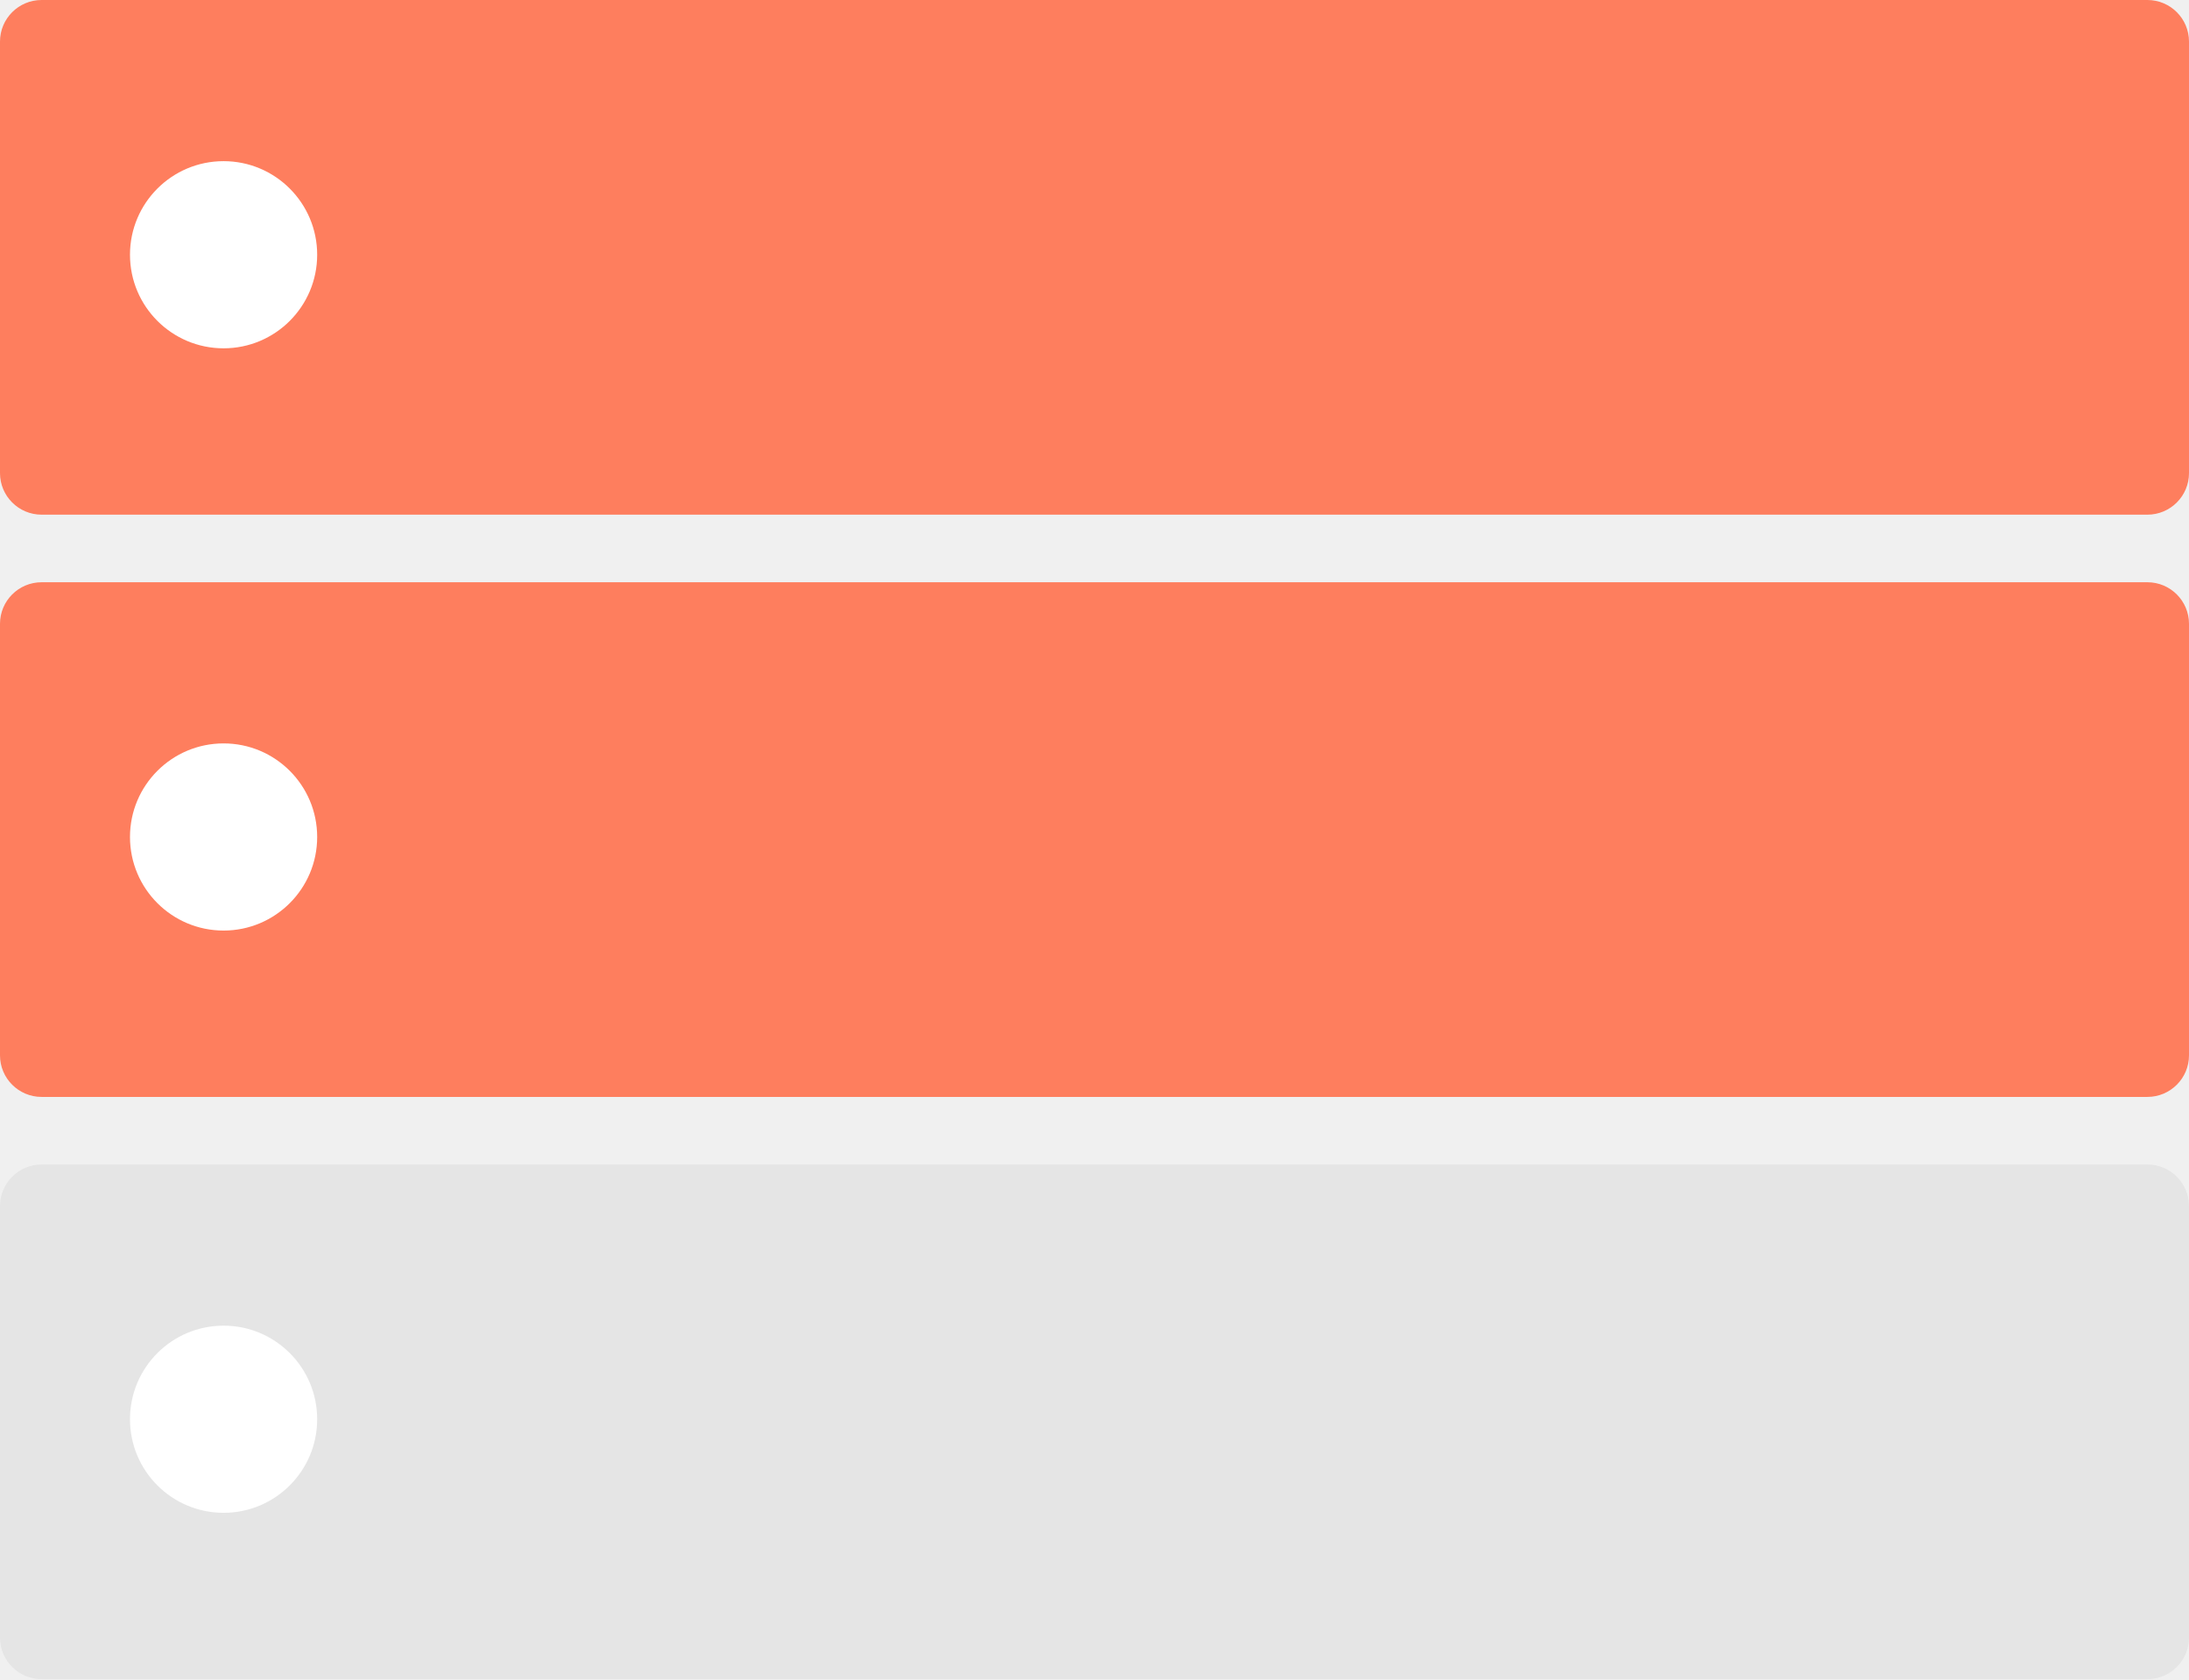
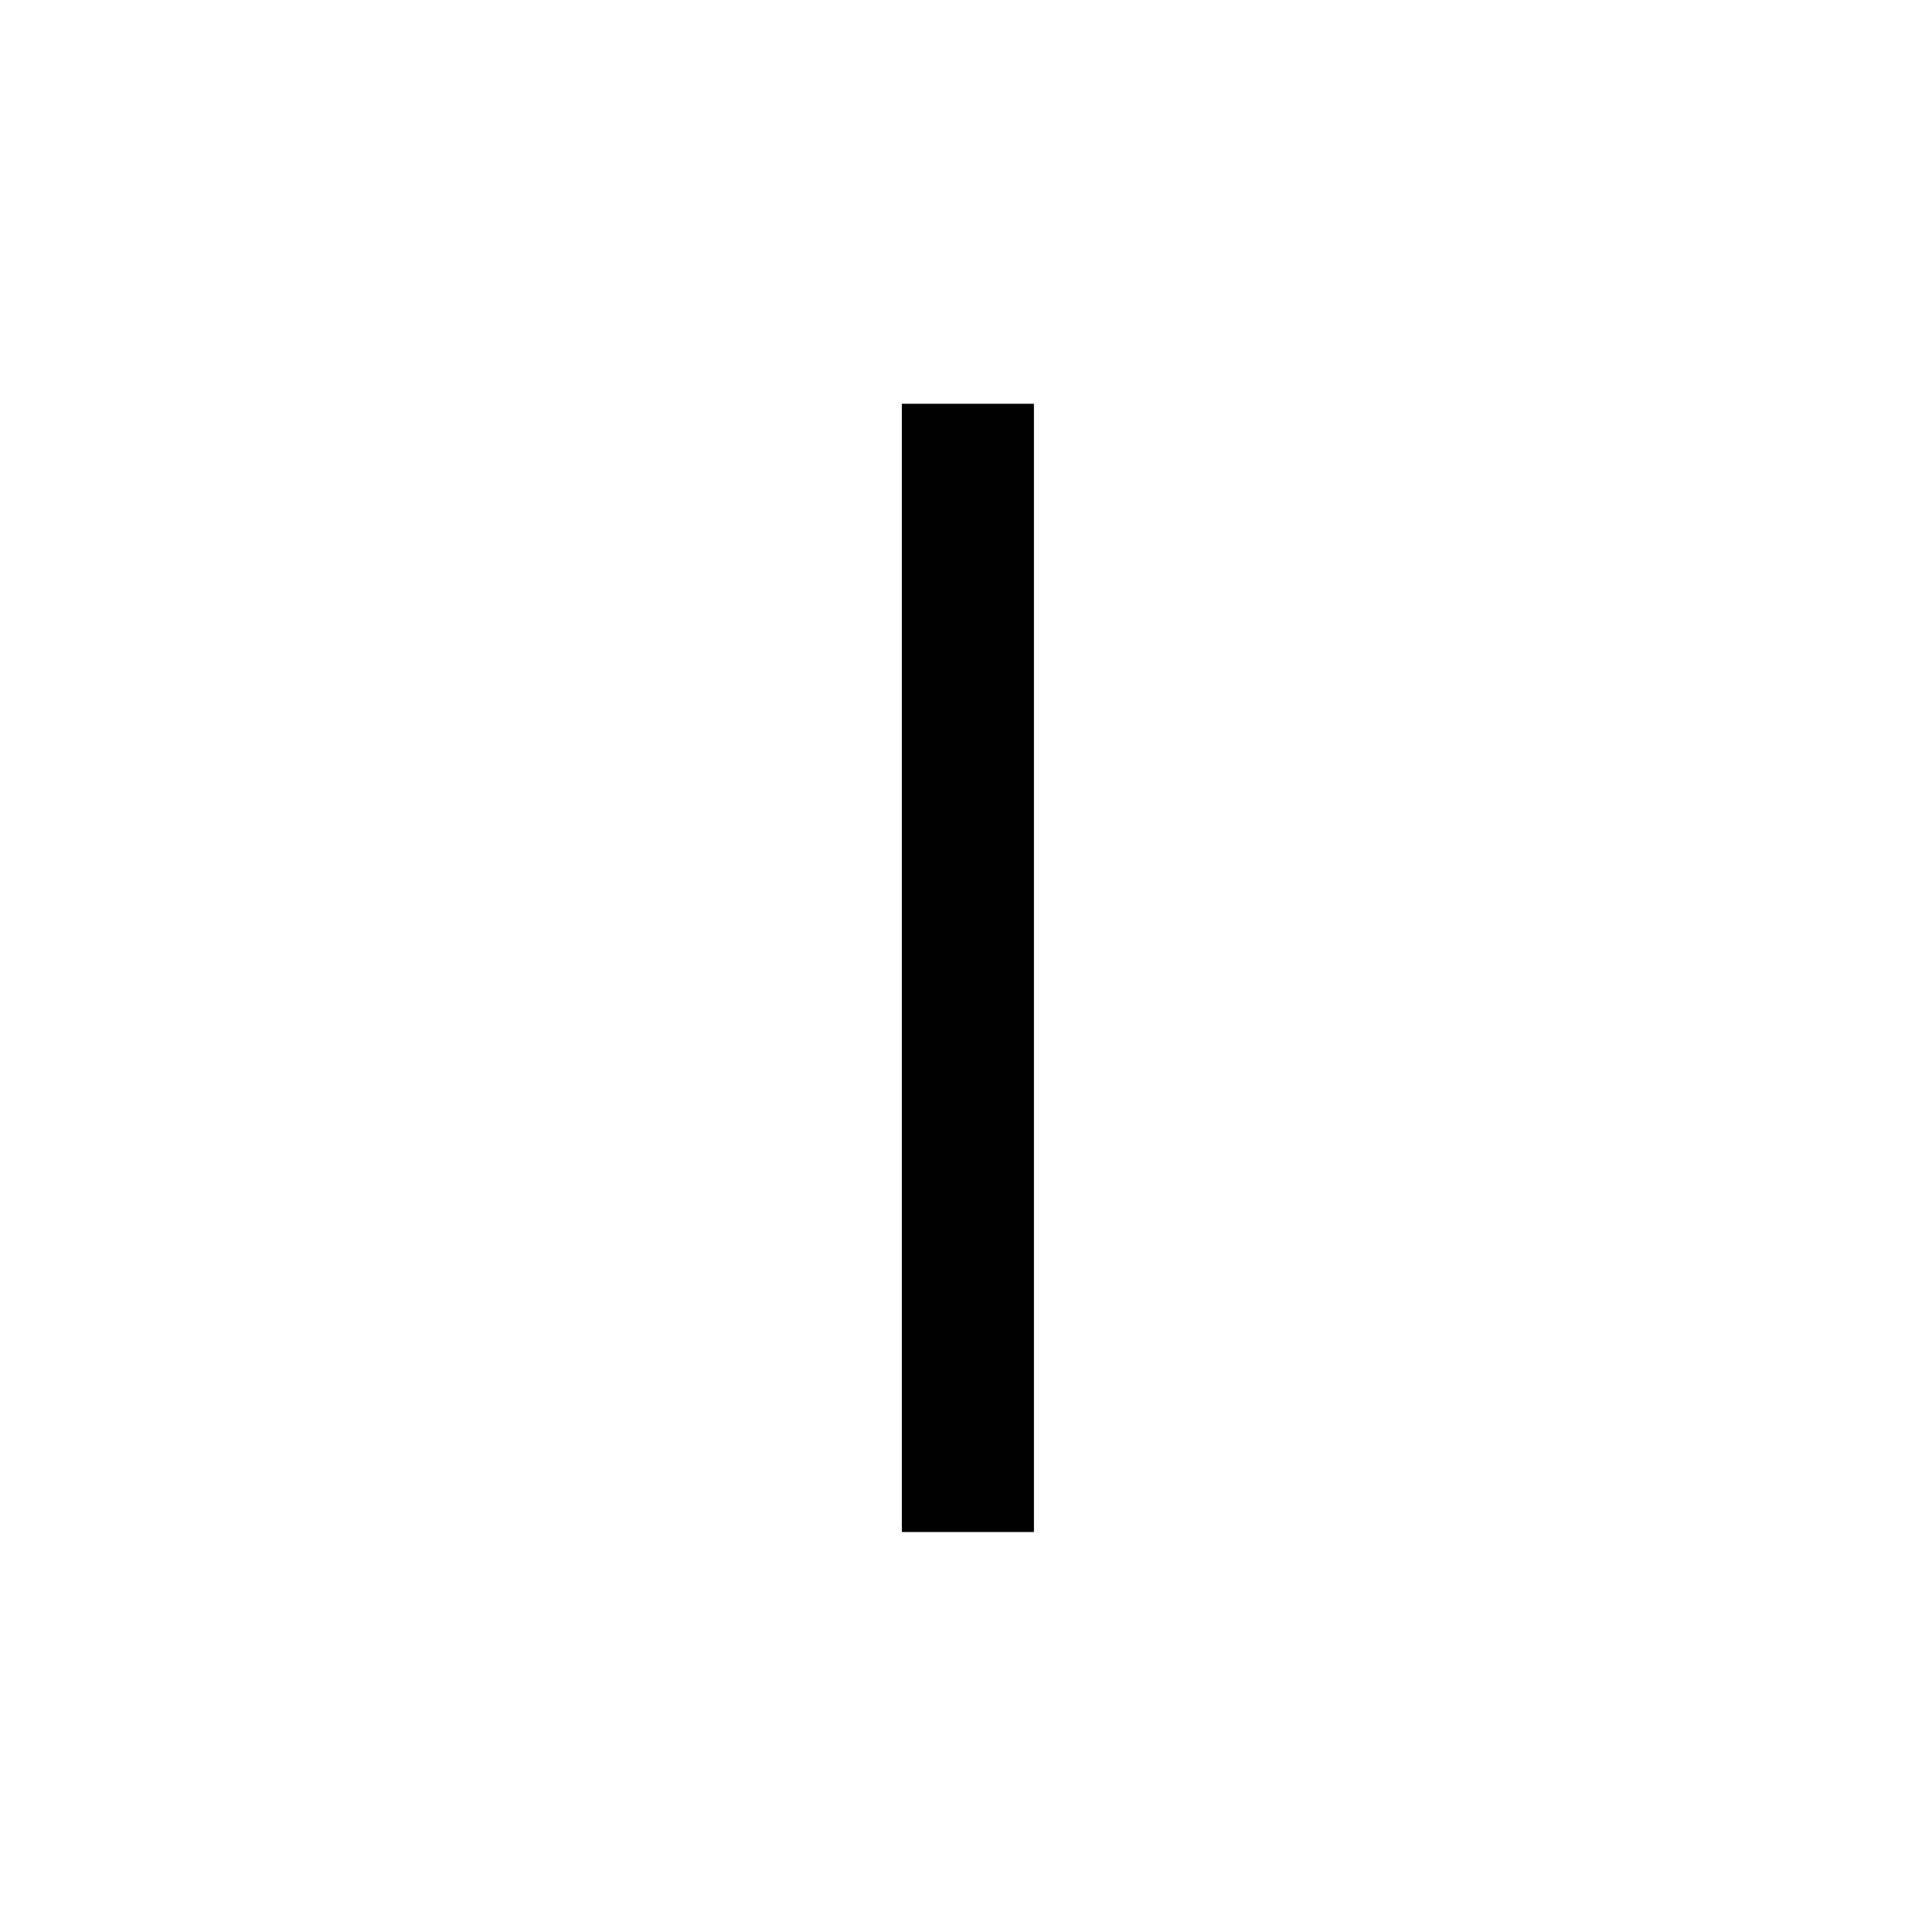
- <svg xmlns="http://www.w3.org/2000/svg" width="421" height="323" viewBox="0 0 421 323" fill="none">
-   <rect width="421" height="99" rx="8" fill="#FE7E5E" />
-   <rect y="224" width="421" height="99" rx="8" fill="#E5E5E5" />
-   <rect y="112" width="421" height="99" rx="8" fill="#FE7E5E" />
-   <circle cx="43" cy="49" r="18" fill="white" />
-   <circle cx="43" cy="161" r="18" fill="white" />
-   <circle cx="43" cy="273" r="18" fill="white" />
+ <svg xmlns="http://www.w3.org/2000/svg" width="512" height="512" viewBox="0 0 512 512" fill="none">
+   <rect width="512" height="512" fill="white" />
+   <path d="M239 107H274V406H239V256.5V107Z" fill="black" />
</svg>
